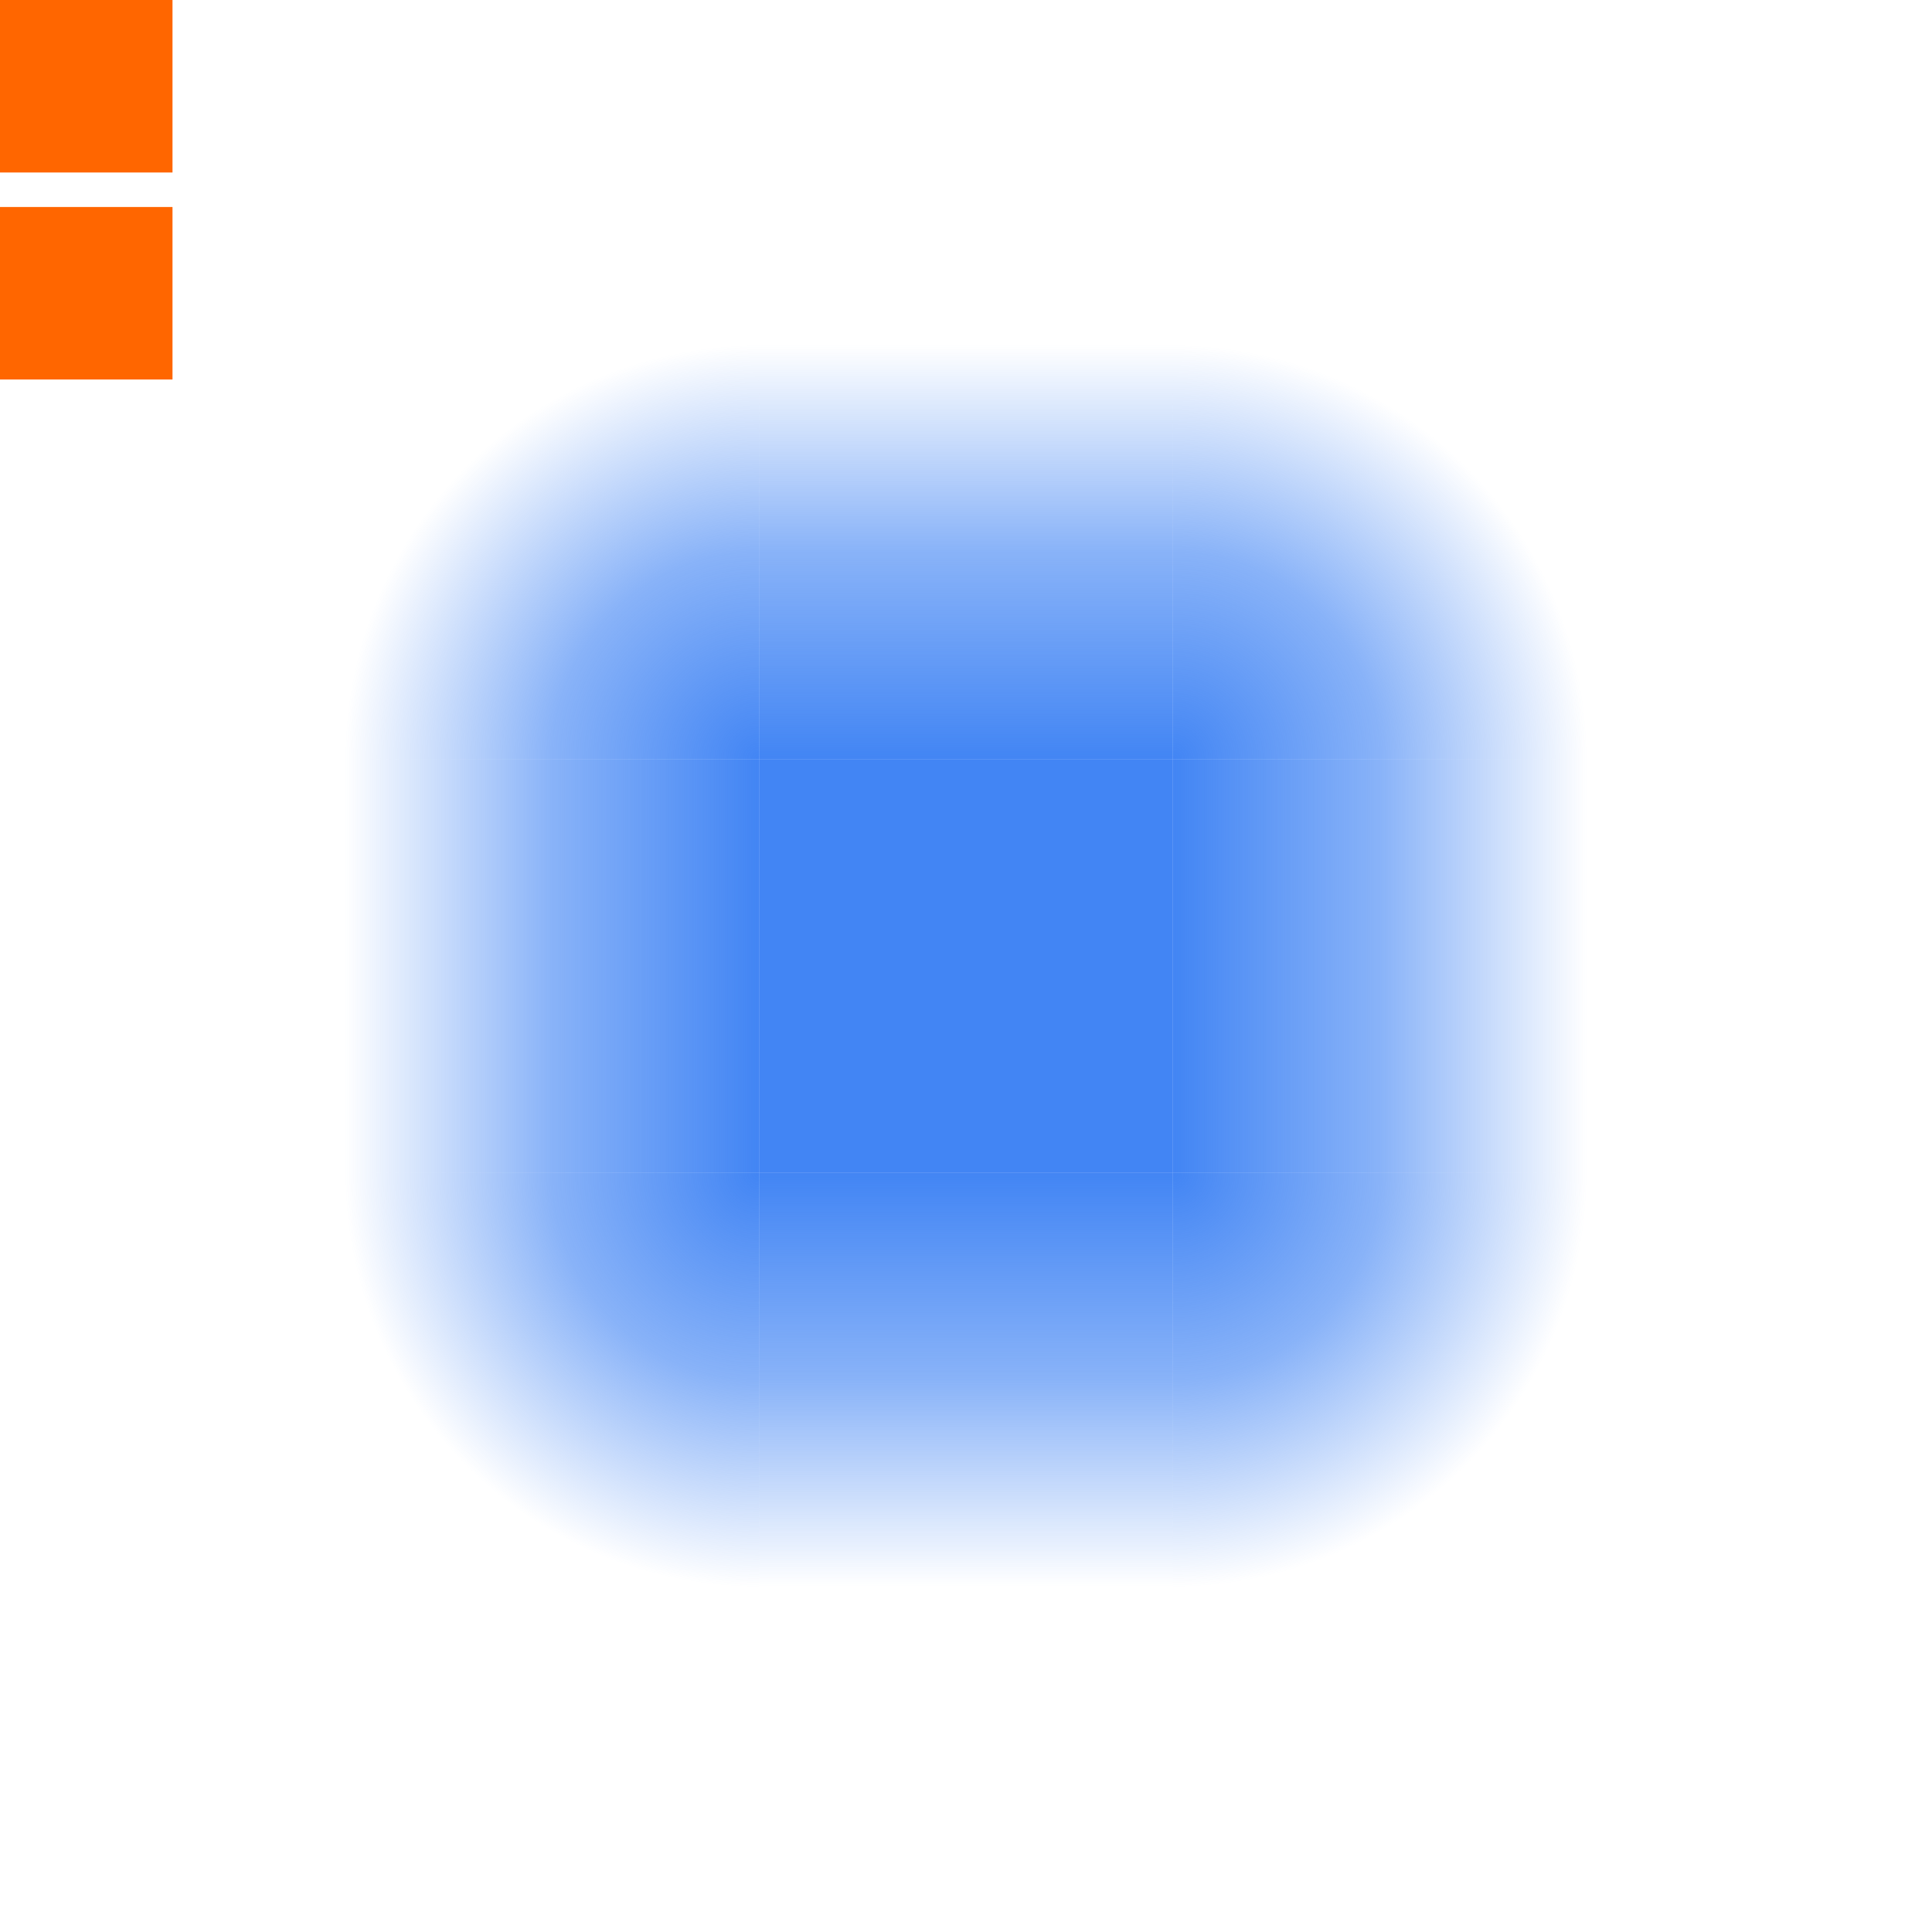
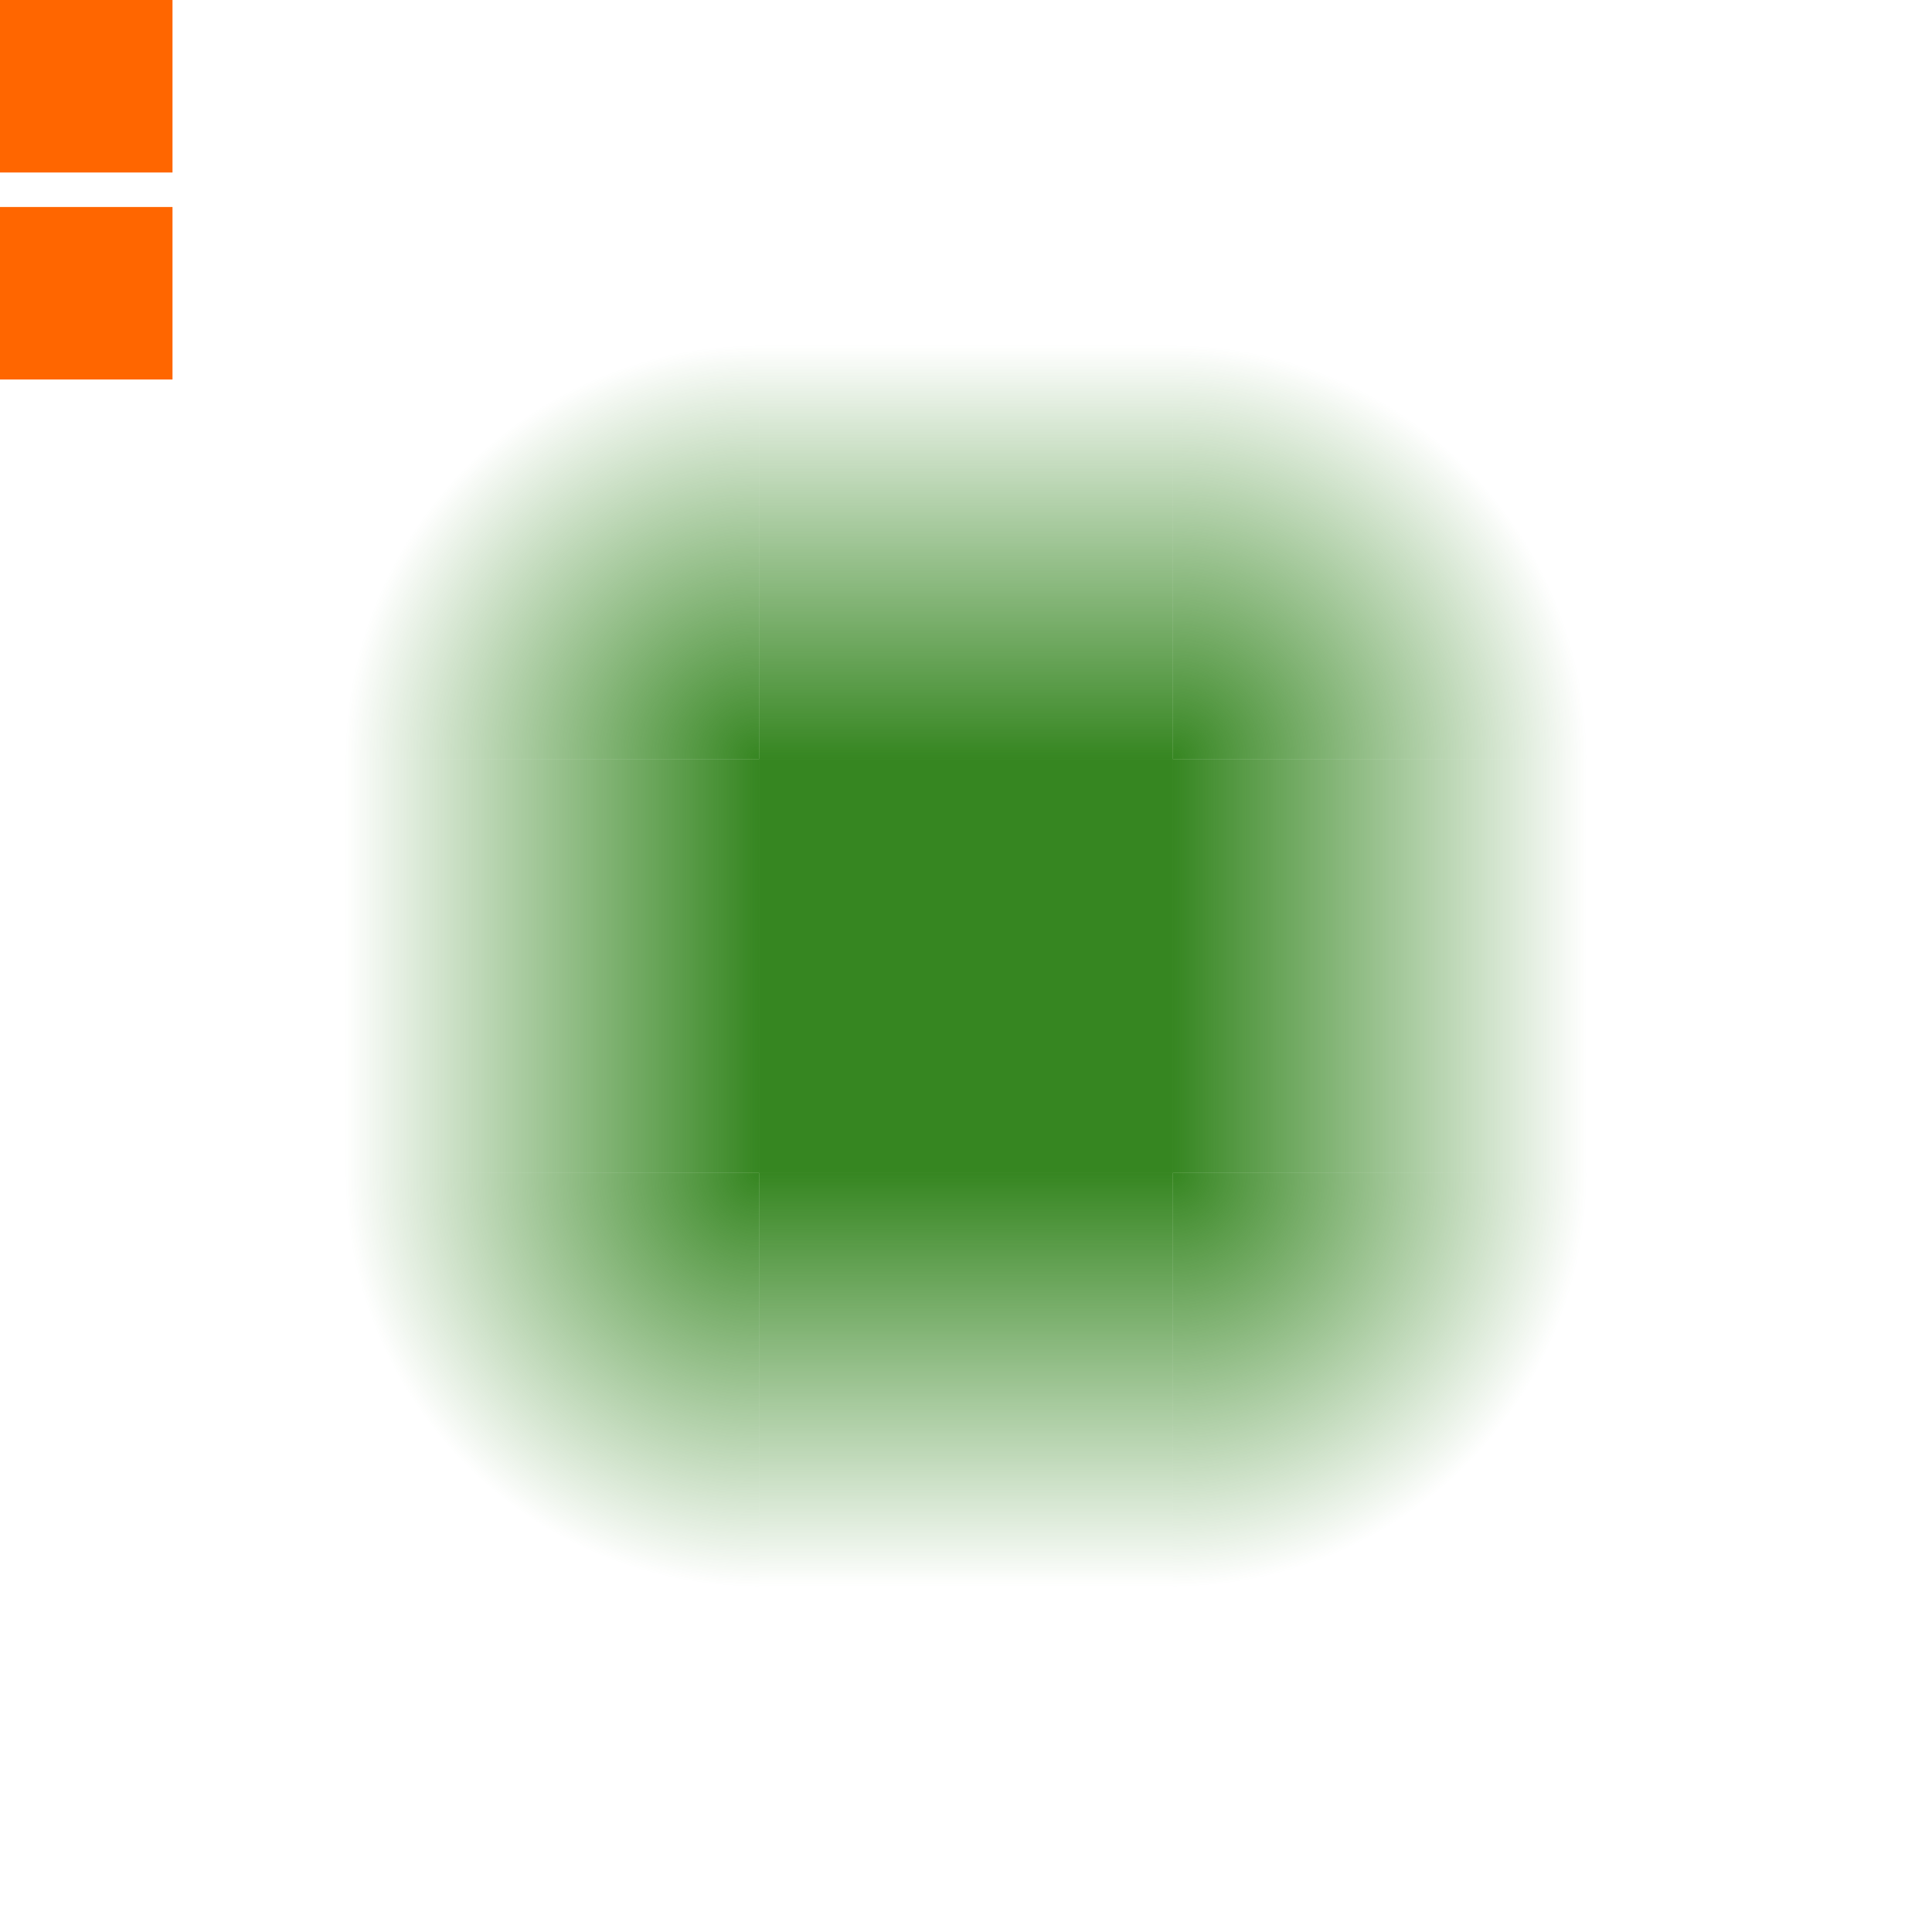
- <svg xmlns="http://www.w3.org/2000/svg" xmlns:xlink="http://www.w3.org/1999/xlink" width="56" height="56" version="1.1" viewBox="0 0 56 56">
-   <defs>
+ <svg xmlns="http://www.w3.org/2000/svg" xmlns:xlink="http://www.w3.org/1999/xlink" width="56" height="56" version="1.1" viewBox="0 0 56 56" id="svg64">
+   <defs id="defs17">
+     <linearGradient id="linearGradient905">
+       <stop style="stop-color:#368621;stop-opacity:1;" offset="0" id="stop901" />
+       <stop style="stop-color:#368621;stop-opacity:0;" offset="1" id="stop903" />
+     </linearGradient>
    <linearGradient id="a">
-       <stop class="ColorScheme-Highlight" stop-color="#4285f4" offset="0" />
-       <stop class="ColorScheme-Highlight" stop-color="#4285f4" stop-opacity=".627" offset=".5" />
-       <stop class="ColorScheme-Highlight" stop-color="#4285f4" stop-opacity="0" offset="1" />
+       <stop class="ColorScheme-Highlight" stop-color="#4285f4" offset="0" id="stop2" />
+       <stop class="ColorScheme-Highlight" stop-color="#4285f4" stop-opacity=".627" offset=".5" id="stop4" />
+       <stop class="ColorScheme-Highlight" stop-color="#4285f4" stop-opacity="0" offset="1" id="stop6" />
    </linearGradient>
-     <linearGradient id="i" x1="28" x2="28" y1="926.36" y2="914.36" gradientTransform="translate(0,-2.8217e-5)" gradientUnits="userSpaceOnUse" xlink:href="#a" />
+     <linearGradient id="i" x1="28" x2="28" y1="926.36" y2="914.36" gradientTransform="translate(0,-2.8217e-5)" gradientUnits="userSpaceOnUse" xlink:href="#linearGradient905" />
    <linearGradient id="h" x1="28" x2="28" y1="926.36" y2="914.36" gradientTransform="translate(904.36,-960.36)" gradientUnits="userSpaceOnUse" xlink:href="#a" />
-     <linearGradient id="f" x1="28" x2="28" y1="926.36" y2="914.36" gradientTransform="translate(0 -1864.7)" gradientUnits="userSpaceOnUse" xlink:href="#a" />
-     <linearGradient id="g" x1="28" x2="28" y1="926.36" y2="914.36" gradientTransform="translate(-960.36,-904.36)" gradientUnits="userSpaceOnUse" xlink:href="#a" />
-     <radialGradient id="e" cx="22" cy="22" r="6" gradientTransform="matrix(-7.6817e-8,-2,2,-7.6817e-8,-22,970.36)" gradientUnits="userSpaceOnUse" xlink:href="#a" />
-     <radialGradient id="d" cx="22" cy="22" r="6" gradientTransform="matrix(7.6817e-8,-2,-2,-7.6817e-8,78,970.36)" gradientUnits="userSpaceOnUse" xlink:href="#a" />
-     <radialGradient id="b" cx="22" cy="22" r="6" gradientTransform="matrix(7.6817e-8,2,-2,7.6817e-8,78,894.36)" gradientUnits="userSpaceOnUse" xlink:href="#a" />
-     <radialGradient id="c" cx="22" cy="22" r="6" gradientTransform="matrix(-7.6817e-8,2,2,7.6817e-8,-22,894.36)" gradientUnits="userSpaceOnUse" xlink:href="#a" />
+     <linearGradient id="f" x1="28" x2="28" y1="926.36" y2="914.36" gradientTransform="translate(0,-1864.7)" gradientUnits="userSpaceOnUse" xlink:href="#linearGradient905" />
+     <linearGradient id="g" x1="28" x2="28" y1="926.36" y2="914.36" gradientTransform="translate(-960.36,-904.36)" gradientUnits="userSpaceOnUse" xlink:href="#linearGradient905" />
+     <radialGradient id="e" cx="22" cy="22" r="6" gradientTransform="matrix(-7.6817e-8,-2,2,-7.6817e-8,-22,970.36)" gradientUnits="userSpaceOnUse" xlink:href="#linearGradient905" />
+     <radialGradient id="d" cx="22" cy="22" r="6" gradientTransform="matrix(7.6817e-8,-2,-2,-7.6817e-8,78,970.36)" gradientUnits="userSpaceOnUse" xlink:href="#linearGradient905" />
+     <radialGradient id="b" cx="22" cy="22" r="6" gradientTransform="matrix(7.6817e-8,2,-2,7.6817e-8,78,894.36)" gradientUnits="userSpaceOnUse" xlink:href="#linearGradient905" />
+     <radialGradient id="c" cx="22" cy="22" r="6" gradientTransform="matrix(-7.6817e-8,2,2,7.6817e-8,-22,894.36)" gradientUnits="userSpaceOnUse" xlink:href="#linearGradient905" />
+     <linearGradient xlink:href="#linearGradient905" id="linearGradient907" x1="932.356" y1="-34" x2="932.356" y2="-45.997" gradientUnits="userSpaceOnUse" />
  </defs>
  <rect id="hint-glow-radius" y="2.6172e-6" width="5" height="5" fill="#f60" />
  <rect id="hint-tile-center" y="6" width="5" height="5" fill="#f60" />
  <g id="top" transform="translate(0 -904.36)">
-     <rect x="22" y="914.36" width="12" height="12" rx="0" ry="0" fill="url(#i)" fill-rule="evenodd" />
-     <rect x="22" y="914.36" width="12" height="12" fill="none" />
+     <rect x="22" y="914.36" width="12" height="12" rx="0" ry="0" fill="url(#i)" fill-rule="evenodd" id="rect21" style="fill-opacity:1.0" />
+     <rect x="22" y="914.36" width="12" height="12" fill="none" id="rect23" />
  </g>
  <g id="left" transform="translate(0 -904.36)">
-     <rect x="10" y="926.36" width="12" height="12" fill="none" />
-     <rect transform="rotate(-90)" x="-938.36" y="10" width="12" height="12" rx="0" ry="0" fill="url(#g)" fill-rule="evenodd" />
+     <rect x="10" y="926.36" width="12" height="12" fill="none" id="rect26" />
+     <rect transform="rotate(-90)" x="-938.36" y="10" width="12" height="12" rx="0" ry="0" fill="url(#g)" fill-rule="evenodd" id="rect28" style="fill-opacity:1.0" />
  </g>
  <g id="right" transform="translate(0 -904.36)">
-     <rect transform="rotate(90)" x="926.36" y="-46" width="12" height="12" rx="0" ry="0" fill="url(#h)" fill-rule="evenodd" />
+     <rect transform="rotate(90)" x="926.36" y="-46" width="12" height="12" rx="0" ry="0" fill="url(#h)" fill-rule="evenodd" id="rect31" style="fill:url(#linearGradient907);fill-opacity:1" />
  </g>
-   <g id="center" transform="translate(0 -904.36)">
-     <rect x="22" y="926.36" width="12" height="12" fill="none" />
-     <rect x="22" y="926.36" width="12" height="12" fill="#4285f4" fill-rule="evenodd" />
+   <g id="center" transform="translate(0 -904.36)" style="fill:#368621;fill-opacity:1">
+     <rect x="22" y="926.36" width="12" height="12" fill="none" id="rect34" style="fill:#368621;fill-opacity:1" />
+     <rect x="22" y="926.36" width="12" height="12" fill="#4285f4" fill-rule="evenodd" id="rect36" style="fill:#368621;fill-opacity:1" />
  </g>
  <g id="bottom" transform="translate(0 -904.36)">
-     <rect x="22" y="938.36" width="12" height="12" fill="none" />
-     <rect transform="scale(1,-1)" x="22" y="-950.36" width="12" height="12" rx="0" ry="0" fill="url(#f)" fill-rule="evenodd" />
+     <rect x="22" y="938.36" width="12" height="12" fill="none" id="rect39" />
+     <rect transform="scale(1,-1)" x="22" y="-950.36" width="12" height="12" rx="0" ry="0" fill="url(#f)" fill-rule="evenodd" id="rect41" style="fill-opacity:1.0" />
  </g>
  <g id="bottomright" transform="translate(0 -904.36)">
-     <rect x="34" y="938.36" width="12" height="12" fill="none" />
-     <path d="m34 950.36a12 12 0 0 0 12-12h-12z" fill="url(#b)" fill-rule="evenodd" />
+     <rect x="34" y="938.36" width="12" height="12" fill="none" id="rect44" />
+     <path d="m34 950.36a12 12 0 0 0 12-12h-12z" fill="url(#b)" fill-rule="evenodd" id="path46" style="fill-opacity:1.0" />
  </g>
  <g id="topright" transform="translate(0 -904.36)">
-     <rect x="34" y="914.36" width="12" height="12" fill="none" />
-     <path d="m34 914.36a12 12 0 0 1 12 12h-12z" fill="url(#d)" fill-rule="evenodd" />
+     <rect x="34" y="914.36" width="12" height="12" fill="none" id="rect49" />
+     <path d="m34 914.36a12 12 0 0 1 12 12h-12z" fill="url(#d)" fill-rule="evenodd" id="path51" style="fill-opacity:1.0" />
  </g>
  <g id="bottomleft" transform="translate(0 -904.36)">
-     <rect x="10" y="938.36" width="12" height="12" fill="none" />
-     <path d="m22 950.36a12 12 0 0 1-12-12h12z" fill="url(#c)" fill-rule="evenodd" />
+     <rect x="10" y="938.36" width="12" height="12" fill="none" id="rect54" />
+     <path d="m22 950.36a12 12 0 0 1-12-12h12z" fill="url(#c)" fill-rule="evenodd" id="path56" style="fill-opacity:1.0" />
  </g>
  <g id="topleft" transform="translate(0 -904.36)">
-     <rect x="10" y="914.36" width="12" height="12" fill="none" />
-     <path d="m22 914.36a12 12 0 0 0-12 12h12z" fill="url(#e)" fill-rule="evenodd" />
+     <rect x="10" y="914.36" width="12" height="12" fill="none" id="rect59" />
+     <path d="m22 914.36a12 12 0 0 0-12 12h12z" fill="url(#e)" fill-rule="evenodd" id="path61" style="fill-opacity:1.0" />
  </g>
</svg>
